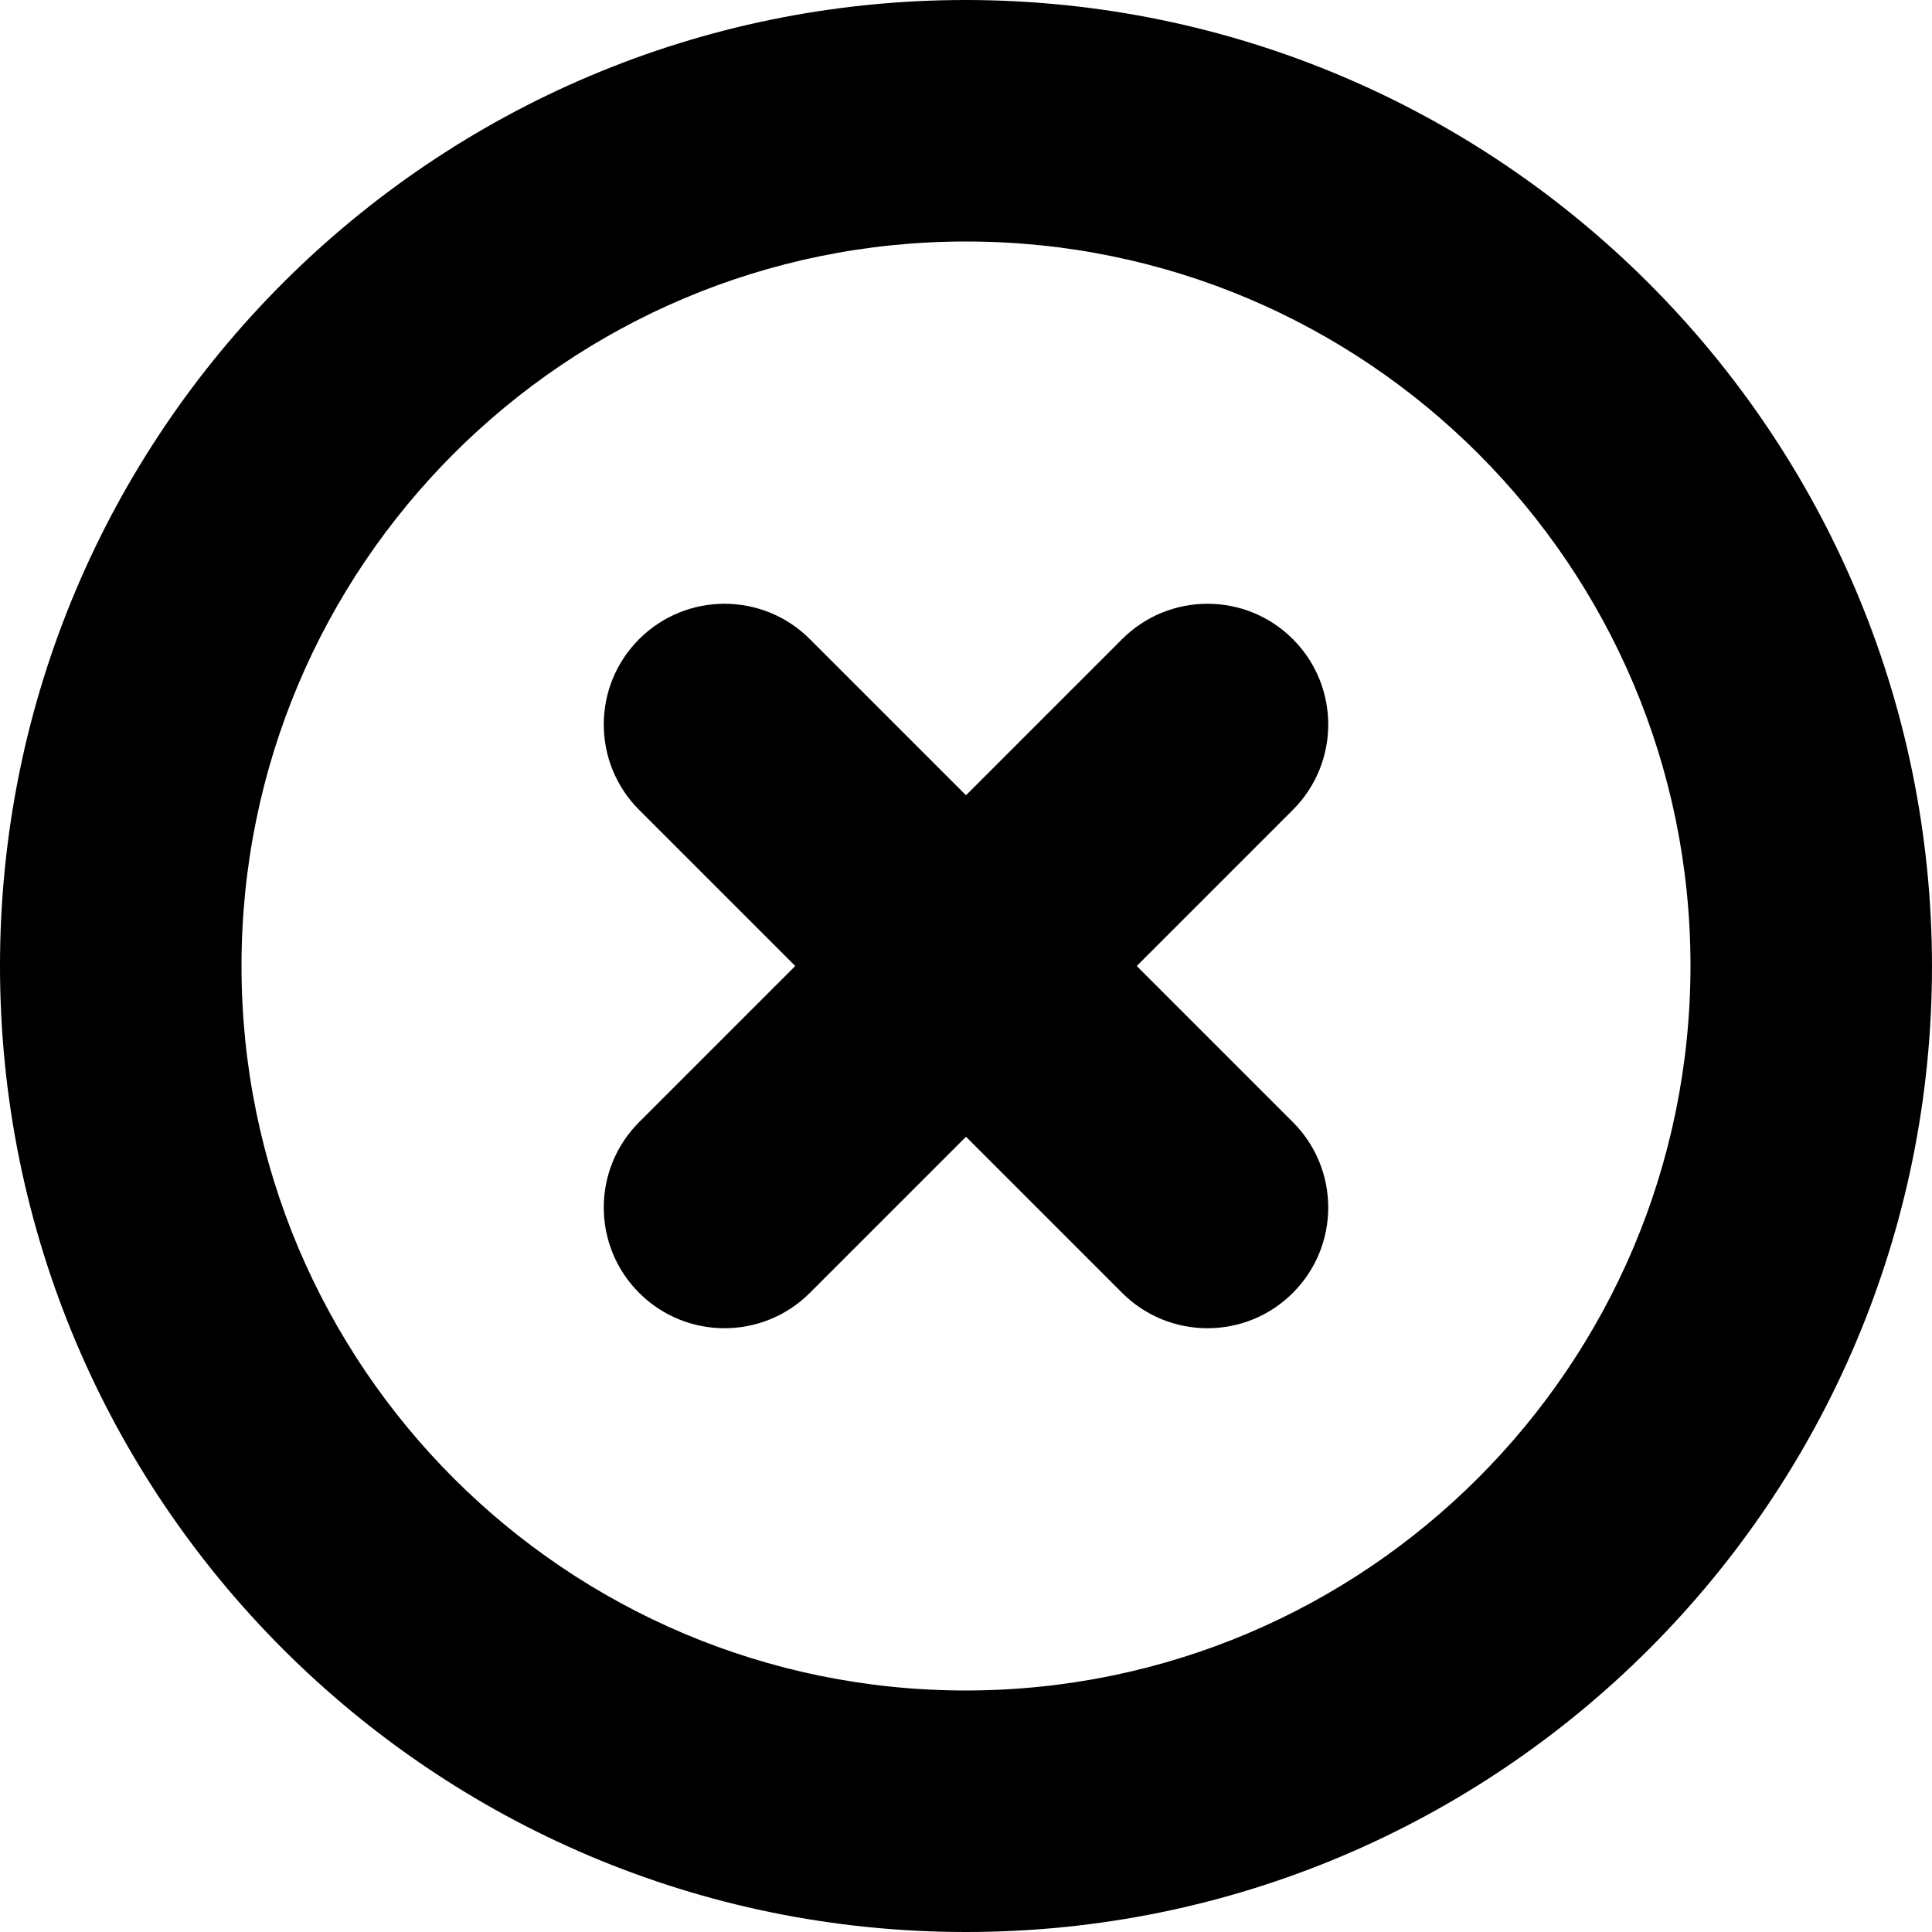
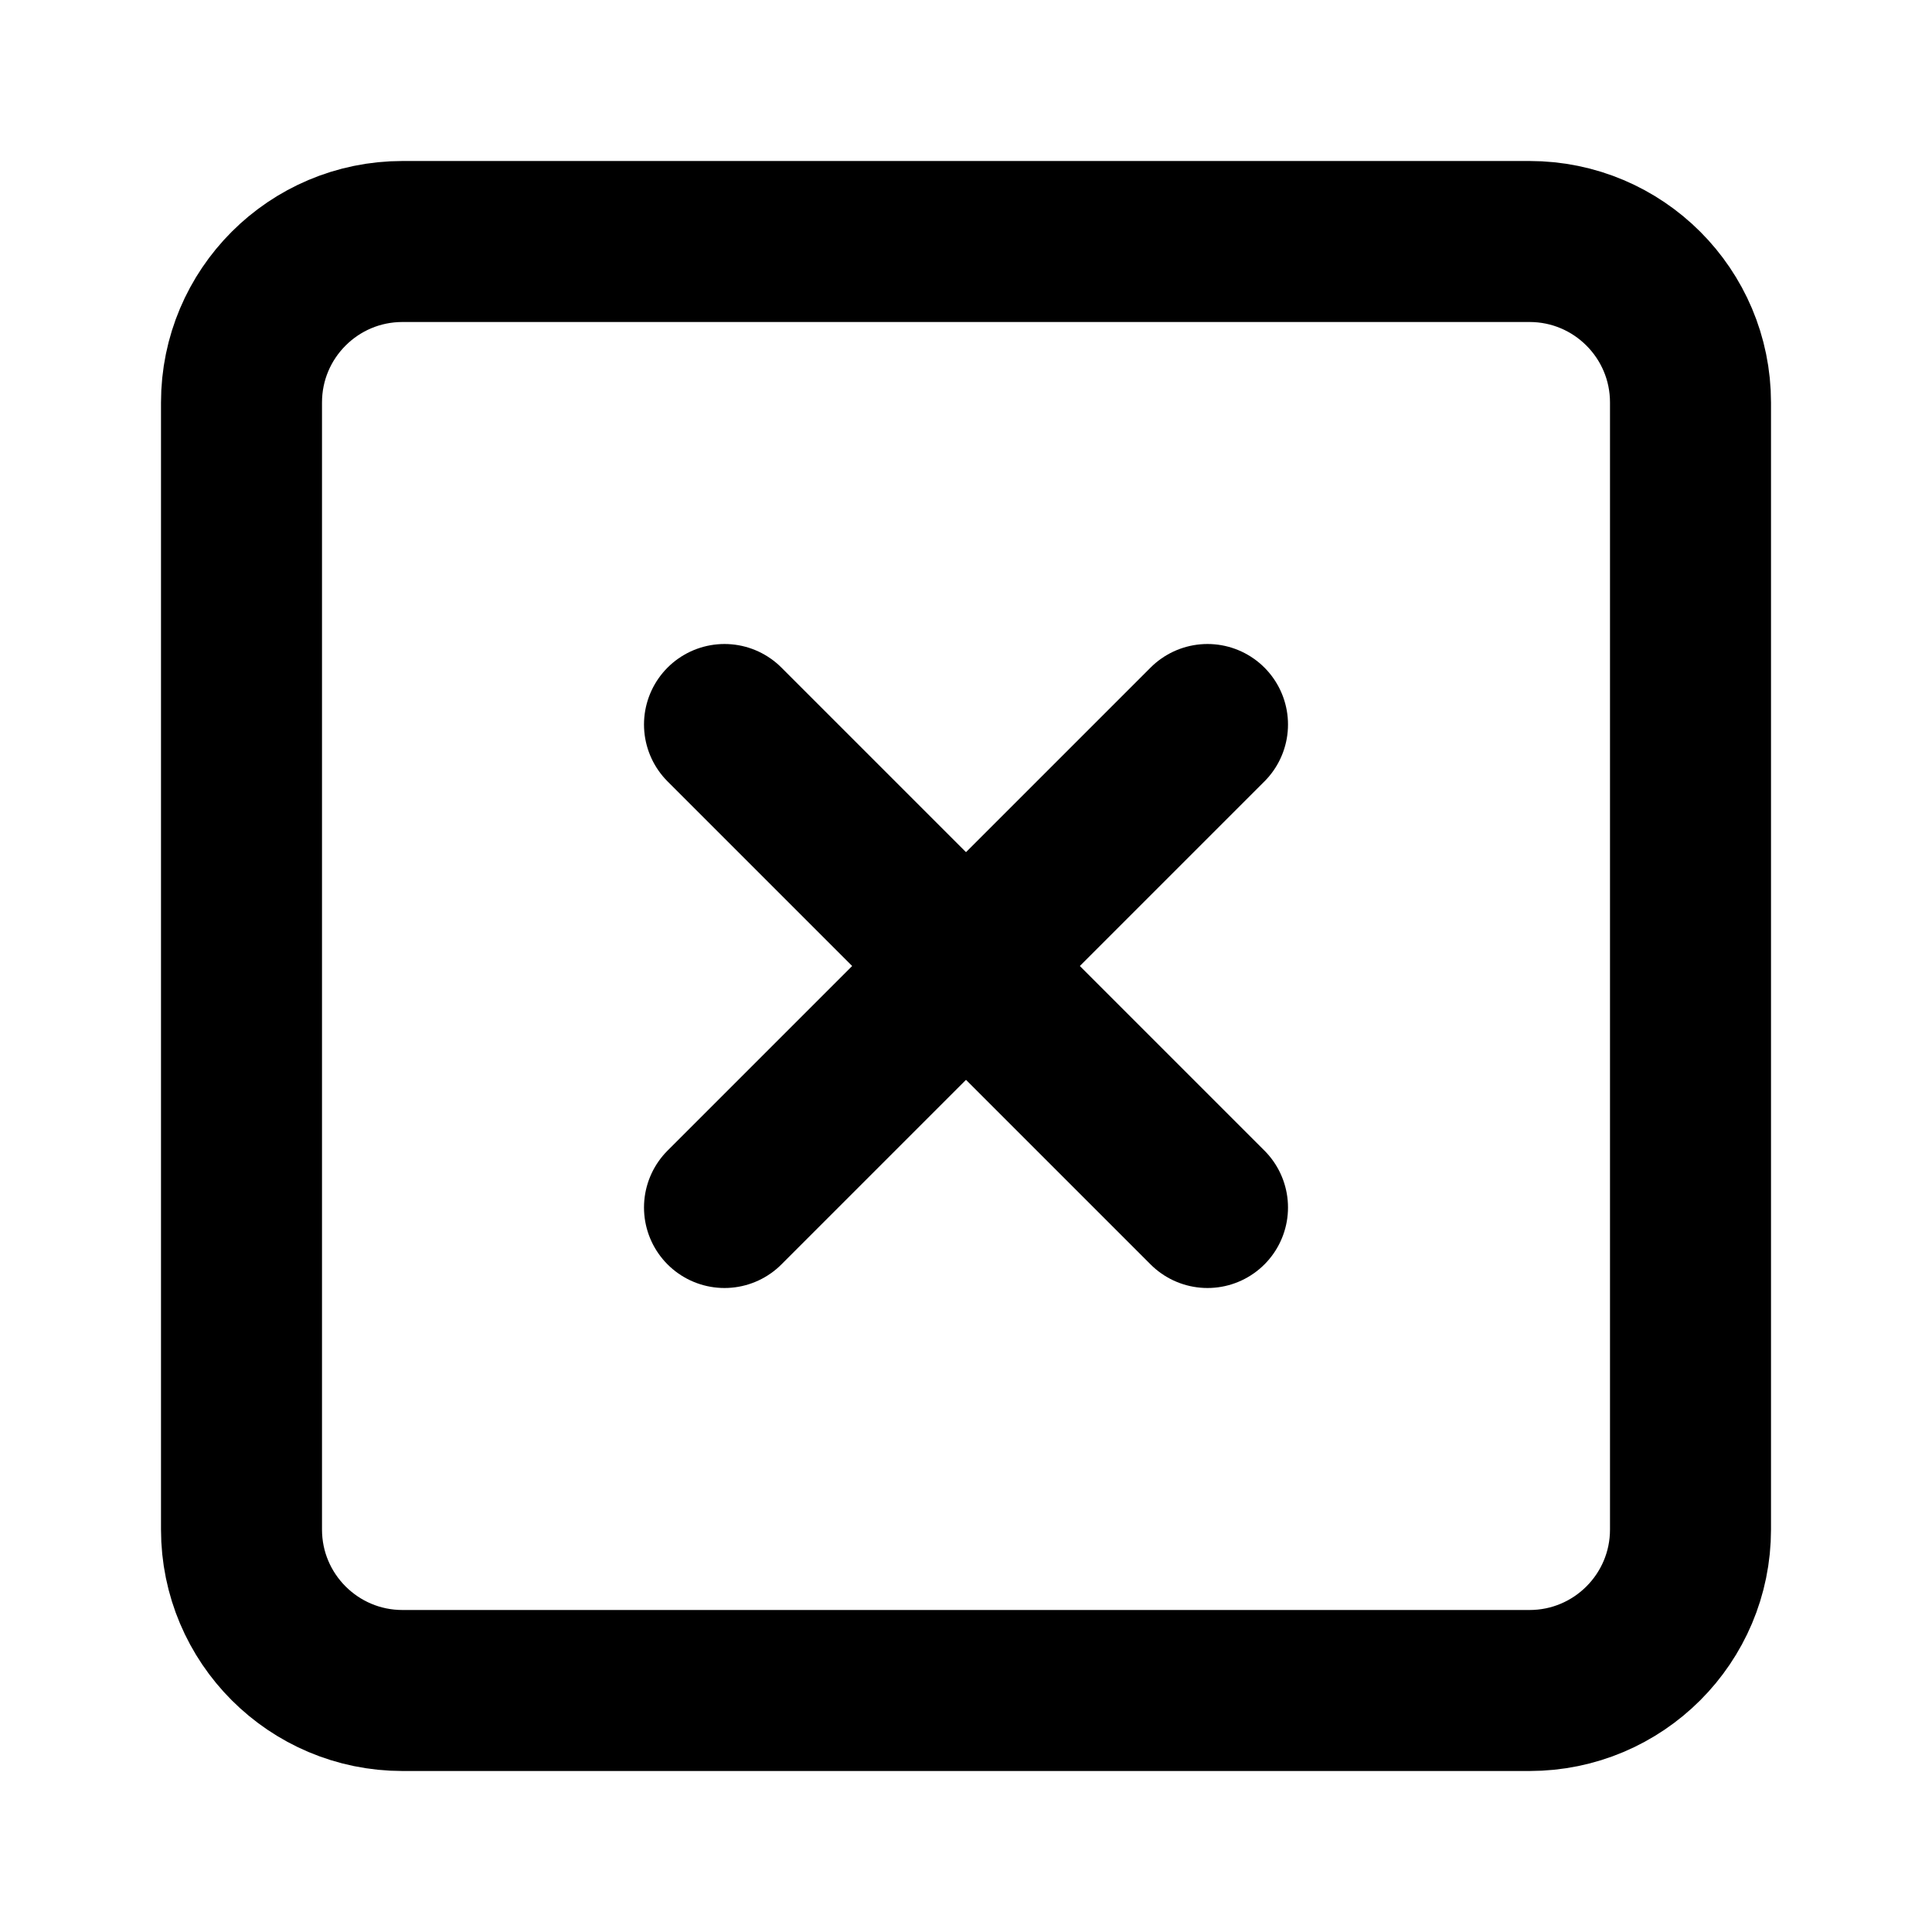
- <svg xmlns="http://www.w3.org/2000/svg" fill="#000000" width="800px" height="800px" viewBox="0 0 96 96">
-   <g>
-     <path d="M48,0A48,48,0,1,0,96,48,48.051,48.051,0,0,0,48,0Zm0,84A36,36,0,1,1,84,48,36.039,36.039,0,0,1,48,84Z" />
-     <path d="M64.242,31.758a5.998,5.998,0,0,0-8.484,0L48,39.516l-7.758-7.758a5.999,5.999,0,0,0-8.484,8.484L39.516,48l-7.758,7.758a5.999,5.999,0,1,0,8.484,8.484L48,56.484l7.758,7.758a5.999,5.999,0,0,0,8.484-8.484L56.484,48l7.758-7.758A5.998,5.998,0,0,0,64.242,31.758Z" />
-   </g>
+ <svg xmlns="http://www.w3.org/2000/svg" width="24" height="24" viewBox="0 0 24 24" fill="none" stroke="currentColor" stroke-width="2" stroke-linecap="round" stroke-linejoin="round" class="lucide lucide-square-x-icon lucide-square-x">
+   <rect width="18" height="18" x="3" y="3" rx="2" ry="2" />
+   <path d="m15 9-6 6" />
+   <path d="m9 9 6 6" />
</svg>
